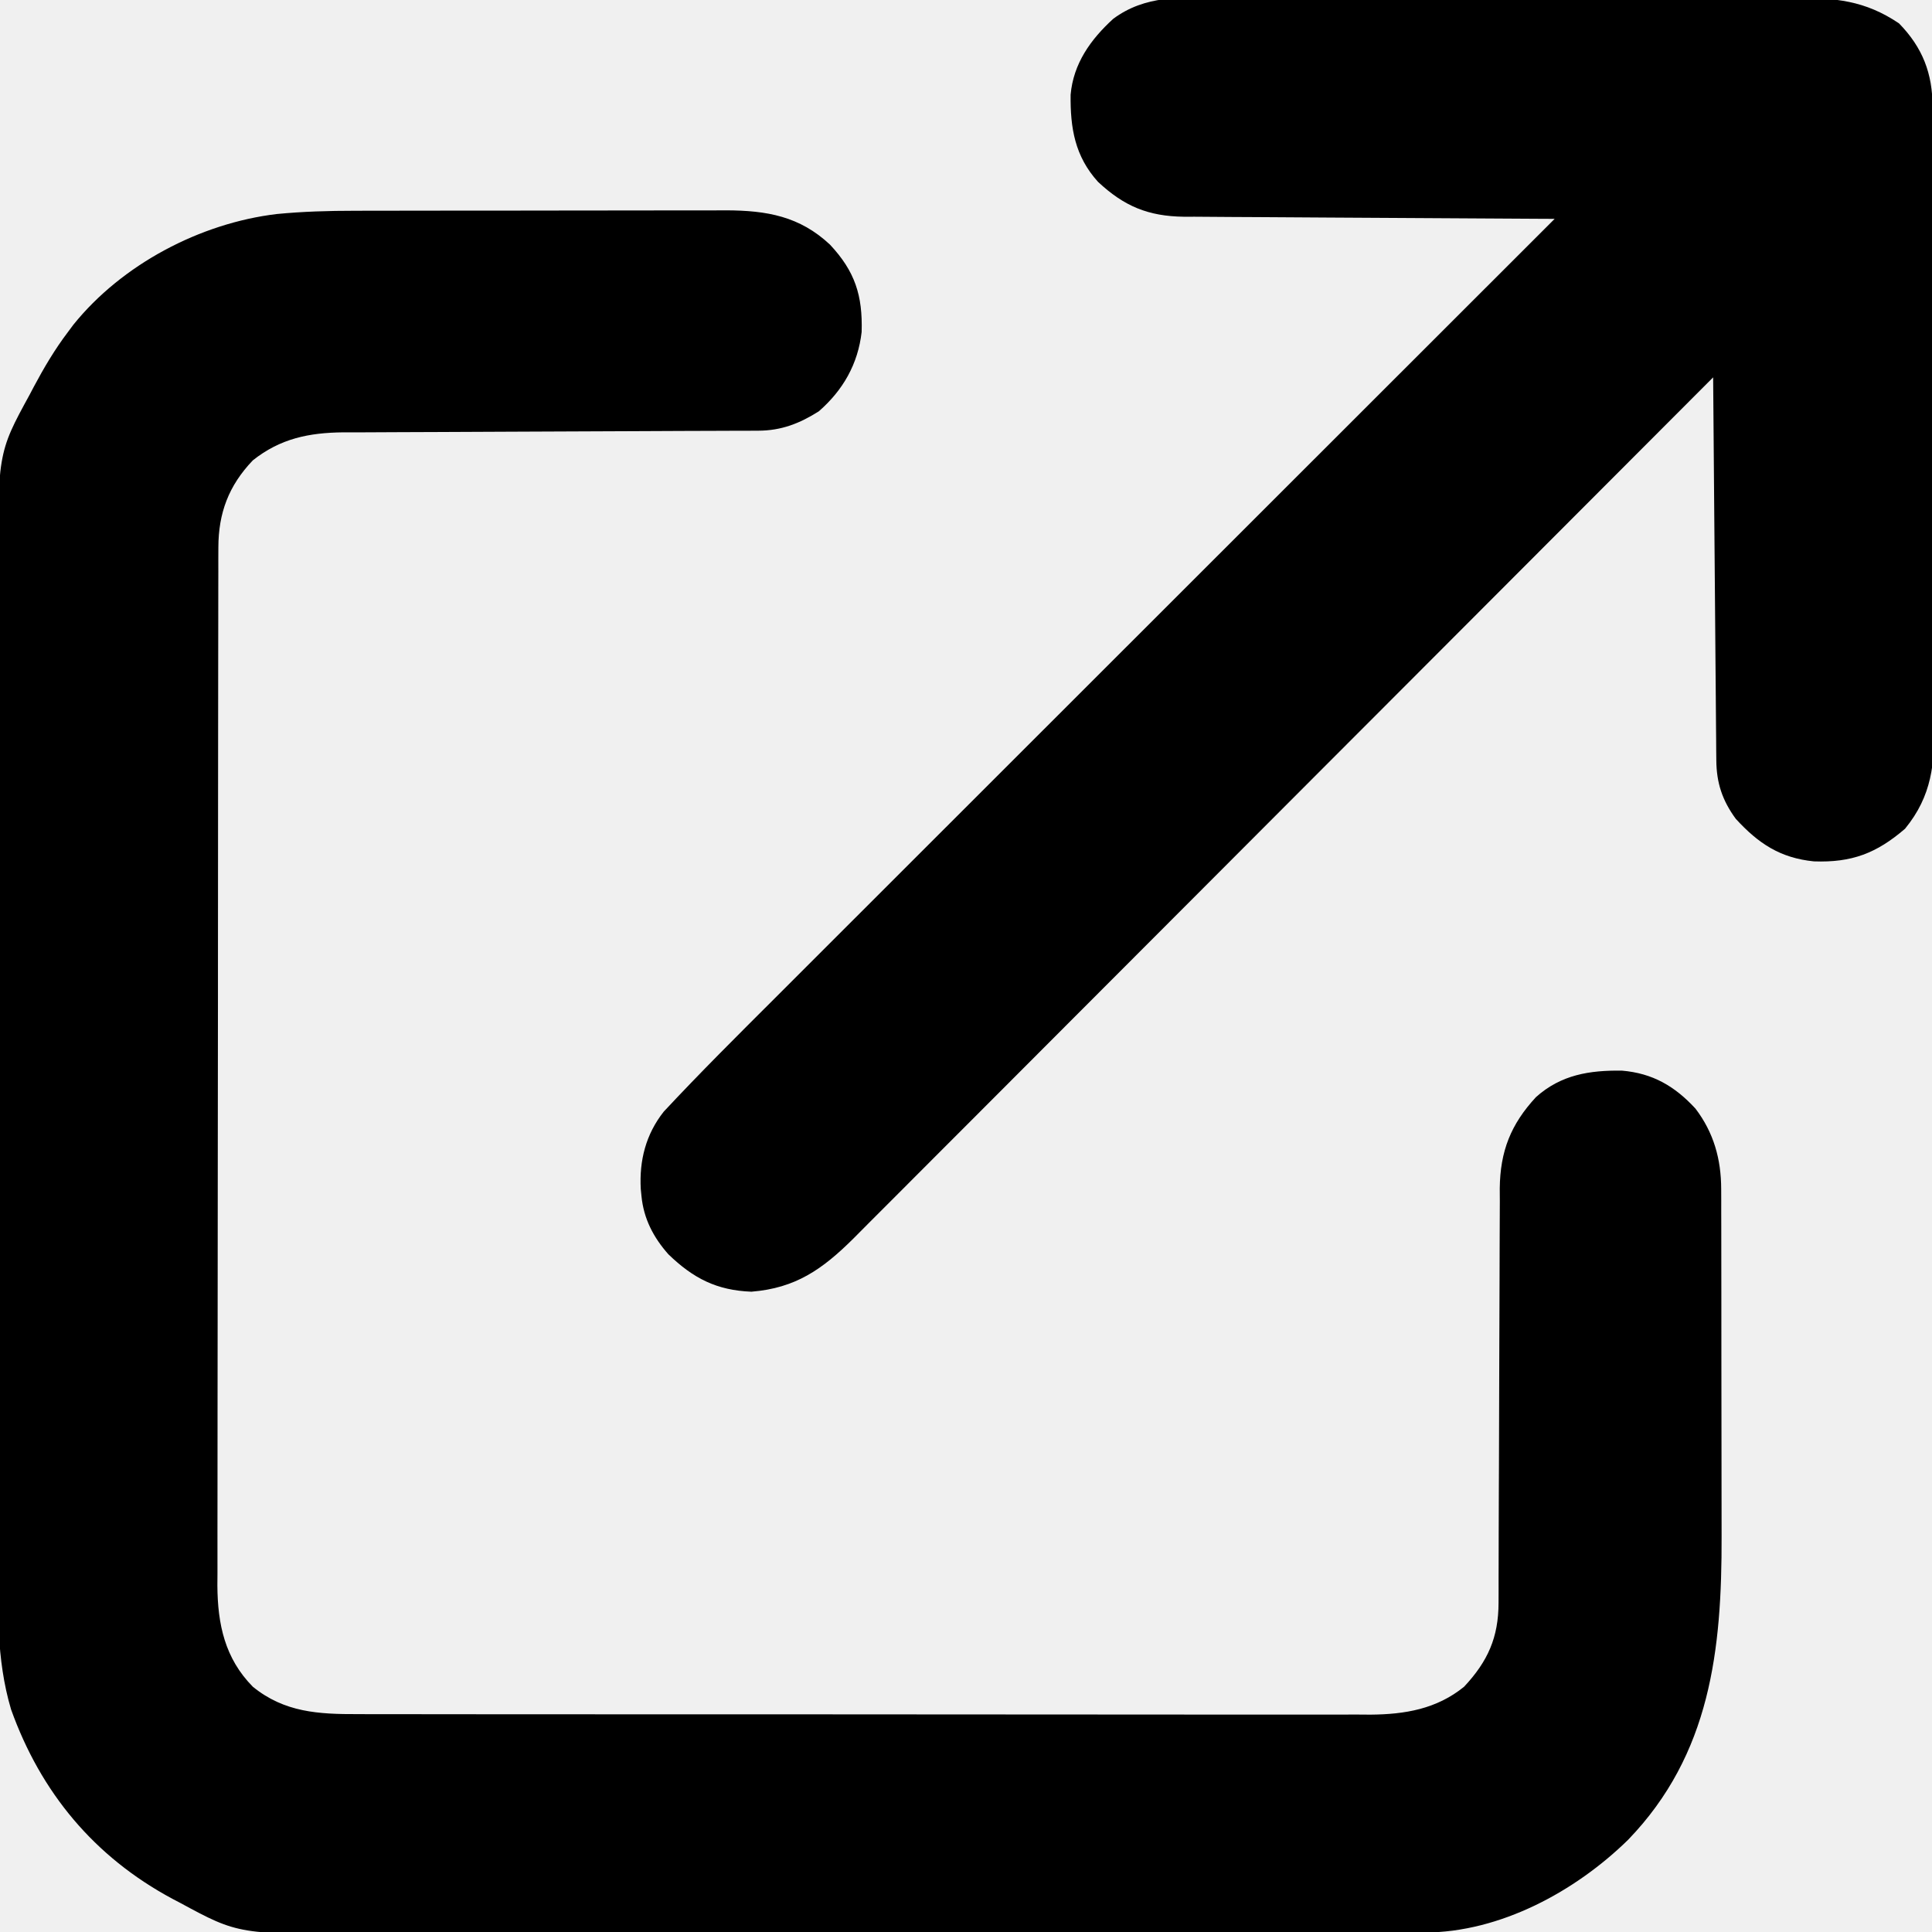
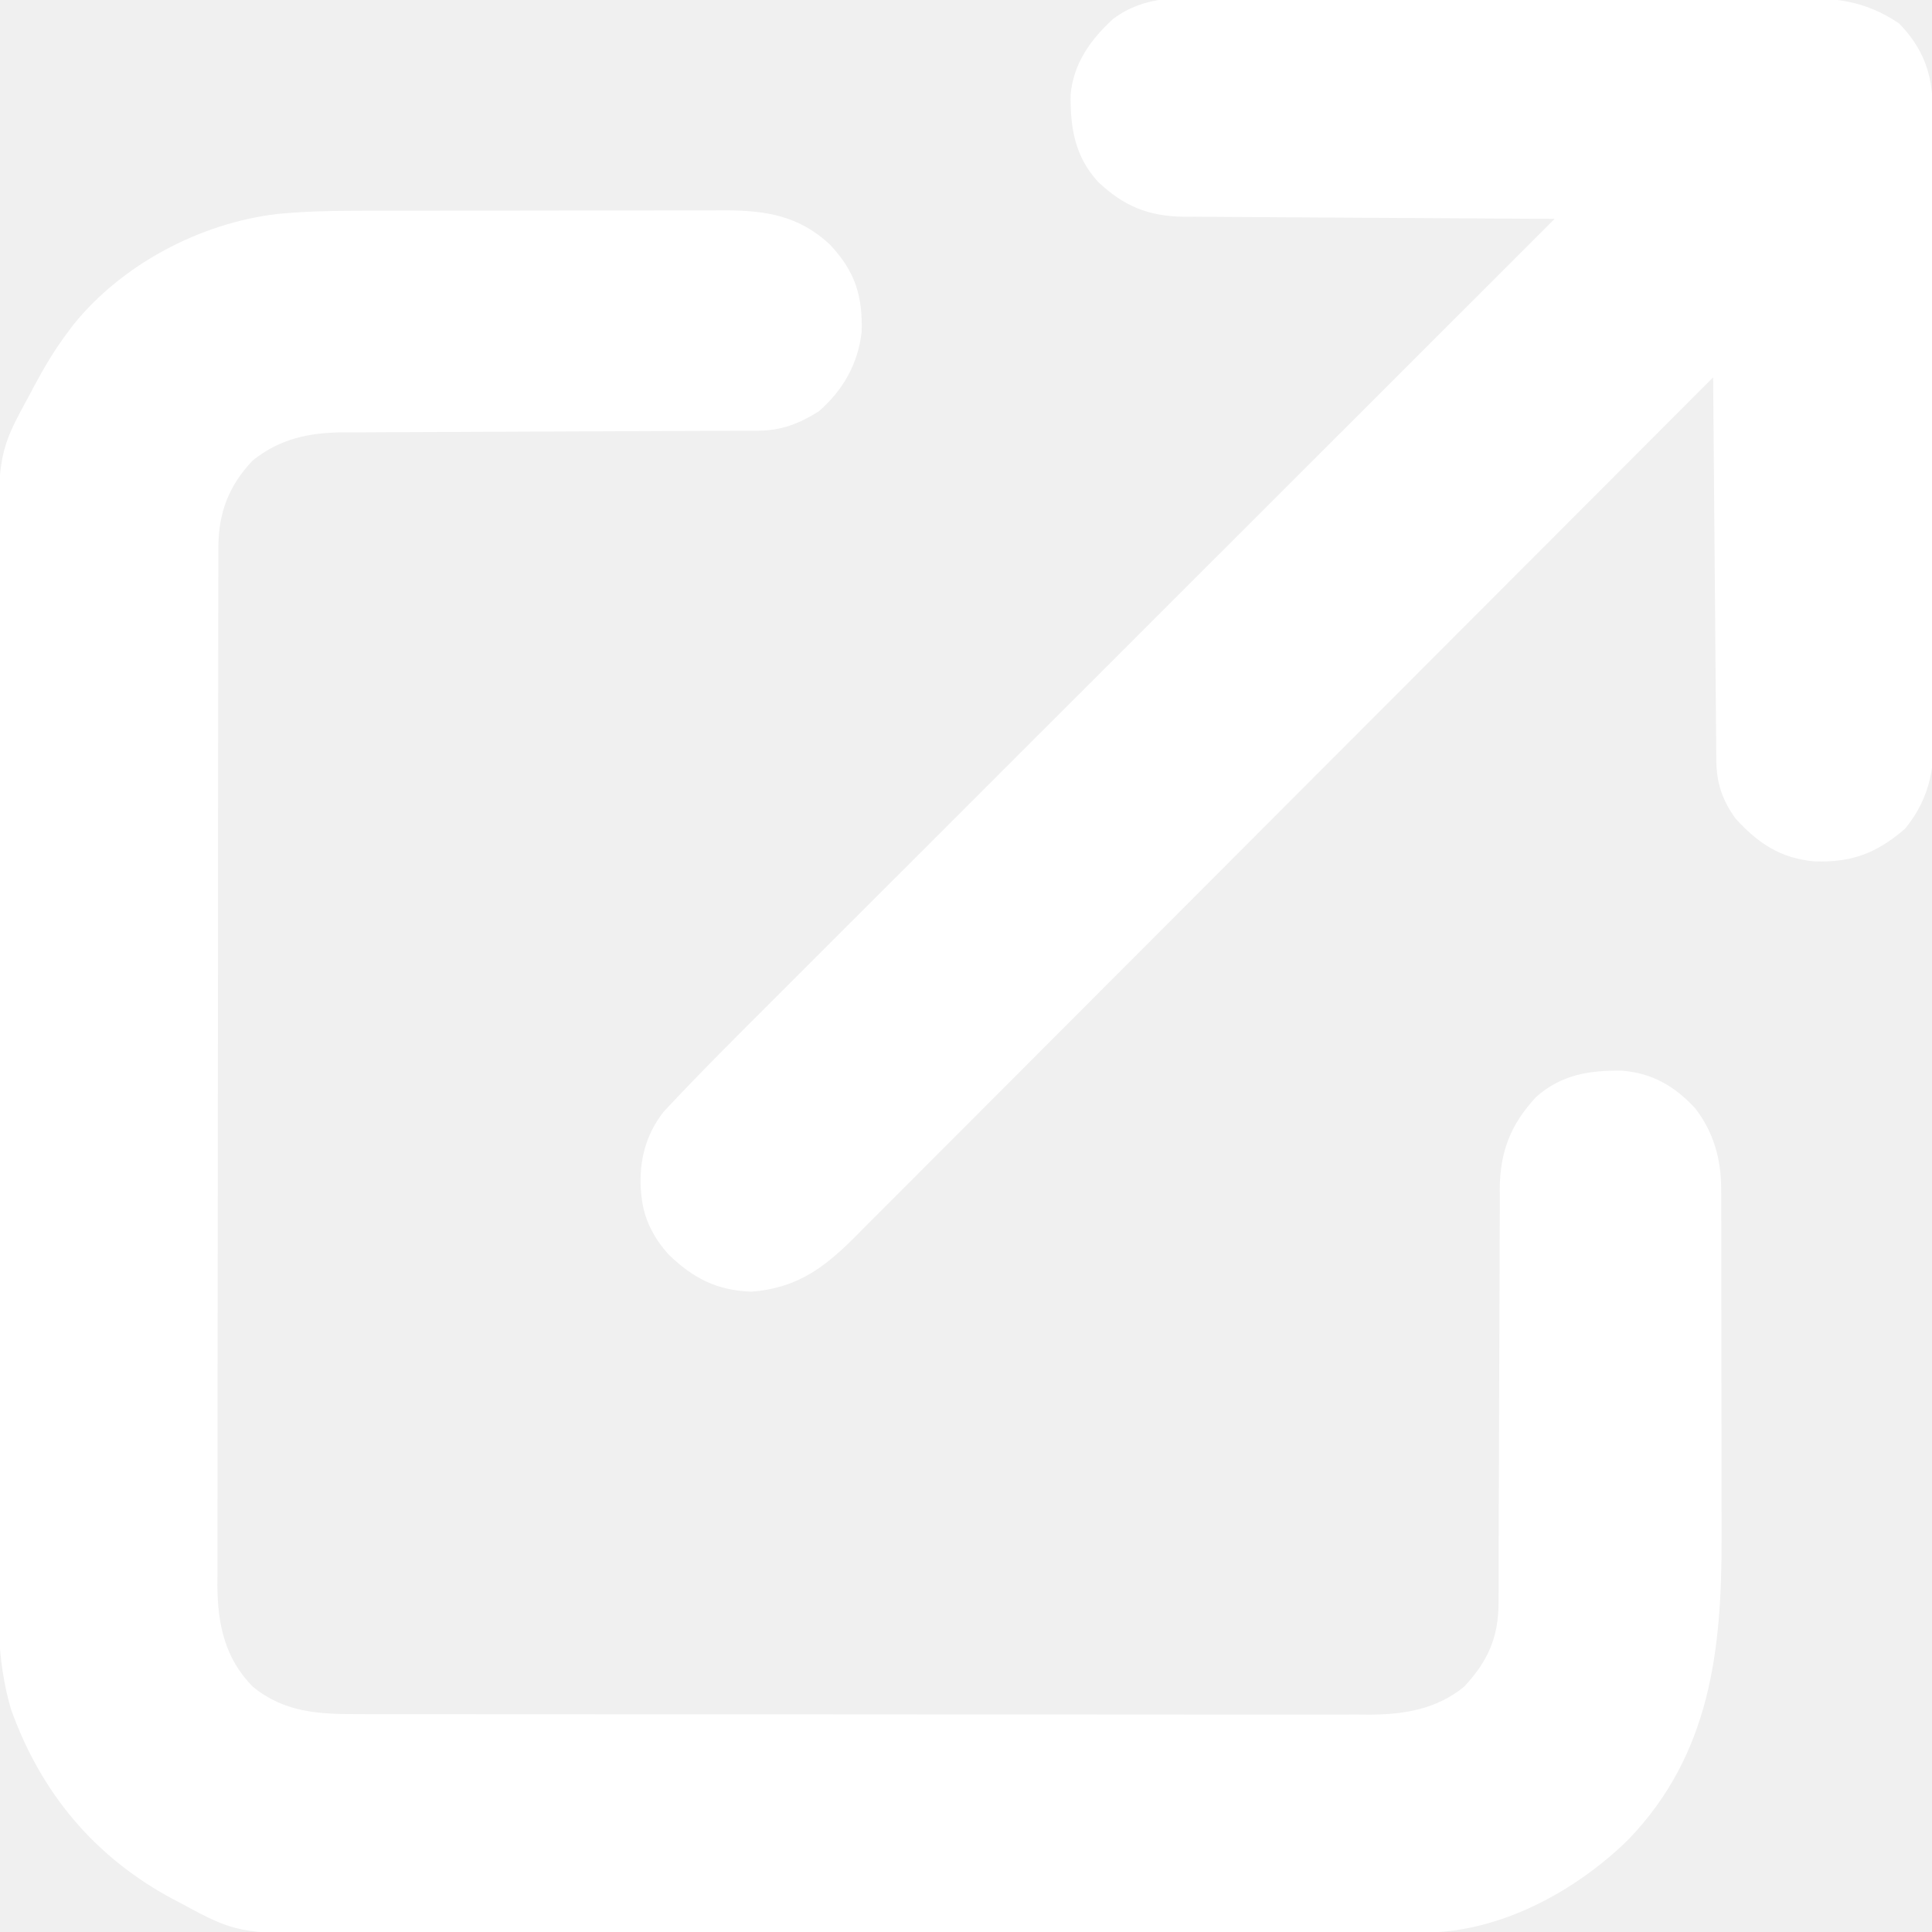
<svg xmlns="http://www.w3.org/2000/svg" version="1.1" width="512" height="512">
-   <path d="M0 0 C1.722 -0.005 1.722 -0.005 3.478 -0.01 C7.239 -0.02 10.999 -0.022 14.759 -0.023 C17.39 -0.026 20.021 -0.029 22.651 -0.033 C28.15 -0.039 33.649 -0.041 39.148 -0.04 C45.484 -0.039 51.821 -0.05 58.157 -0.066 C64.283 -0.08 70.409 -0.084 76.535 -0.083 C79.129 -0.085 81.723 -0.089 84.317 -0.097 C87.944 -0.107 91.572 -0.104 95.199 -0.098 C96.262 -0.103 97.325 -0.109 98.421 -0.115 C109.194 -0.069 117.872 1.438 125.919 8.969 C132.549 16.044 134.606 22.448 134.314 32.122 C133.348 40.616 129.388 47.543 122.97 53.145 C117.888 56.368 113.011 58.266 106.962 58.283 C105.411 58.291 105.411 58.291 103.828 58.3 C102.126 58.301 102.126 58.301 100.39 58.303 C98.597 58.311 98.597 58.311 96.767 58.318 C93.486 58.332 90.205 58.341 86.923 58.35 C83.484 58.361 80.045 58.379 76.606 58.398 C64.892 58.459 53.177 58.513 41.463 58.547 C34.994 58.565 28.524 58.594 22.055 58.635 C18.635 58.656 15.215 58.671 11.794 58.673 C7.972 58.678 4.15 58.702 0.327 58.729 C-0.795 58.726 -1.918 58.723 -3.074 58.72 C-12.18 58.816 -19.765 60.366 -27.03 66.145 C-33.425 72.838 -36.148 80.096 -36.161 89.246 C-36.167 90.762 -36.167 90.762 -36.173 92.308 C-36.172 93.411 -36.171 94.514 -36.17 95.651 C-36.173 96.828 -36.176 98.006 -36.179 99.219 C-36.186 102.483 -36.189 105.747 -36.19 109.012 C-36.192 112.534 -36.199 116.057 -36.206 119.579 C-36.22 127.279 -36.226 134.98 -36.23 142.68 C-36.233 147.491 -36.237 152.301 -36.241 157.111 C-36.254 170.434 -36.264 183.757 -36.267 197.081 C-36.268 197.933 -36.268 198.785 -36.268 199.664 C-36.268 200.518 -36.268 201.373 -36.269 202.253 C-36.269 203.984 -36.27 205.716 -36.27 207.447 C-36.27 208.736 -36.27 208.736 -36.271 210.05 C-36.275 223.962 -36.292 237.874 -36.315 251.786 C-36.339 266.077 -36.352 280.367 -36.353 294.657 C-36.354 302.678 -36.359 310.699 -36.378 318.719 C-36.393 325.55 -36.398 332.38 -36.39 339.211 C-36.386 342.694 -36.387 346.176 -36.401 349.659 C-36.414 353.441 -36.408 357.223 -36.397 361.005 C-36.405 362.097 -36.413 363.189 -36.422 364.314 C-36.355 374.597 -34.445 383.629 -27.03 391.145 C-18.645 397.968 -9.577 398.442 0.837 398.406 C2.016 398.41 3.196 398.414 4.412 398.418 C7.67 398.426 10.927 398.426 14.185 398.421 C17.705 398.419 21.225 398.428 24.746 398.435 C31.635 398.448 38.525 398.45 45.415 398.448 C51.017 398.446 56.619 398.448 62.22 398.452 C63.019 398.452 63.817 398.453 64.639 398.454 C66.26 398.455 67.882 398.456 69.503 398.457 C84.701 398.468 99.898 398.466 115.096 398.46 C128.988 398.455 142.881 398.466 156.774 398.485 C171.05 398.504 185.327 398.513 199.604 398.509 C207.615 398.507 215.625 398.509 223.636 398.524 C230.455 398.536 237.275 398.537 244.094 398.525 C247.571 398.519 251.048 398.518 254.524 398.53 C258.3 398.54 262.075 398.532 265.85 398.519 C266.94 398.527 268.03 398.534 269.153 398.542 C278.289 398.477 286.711 397.054 293.97 391.145 C300.28 384.395 303.089 378.069 303.102 368.897 C303.106 367.86 303.11 366.823 303.114 365.754 C303.113 364.627 303.113 363.499 303.112 362.338 C303.116 361.142 303.119 359.946 303.123 358.714 C303.13 356.119 303.135 353.523 303.139 350.927 C303.145 346.816 303.161 342.705 303.18 338.594 C303.187 337.184 303.193 335.774 303.199 334.364 C303.202 333.658 303.206 332.952 303.209 332.224 C303.251 322.659 303.284 313.093 303.296 303.528 C303.305 297.068 303.327 290.609 303.365 284.149 C303.385 280.735 303.398 277.322 303.393 273.908 C303.39 270.095 303.413 266.283 303.44 262.47 C303.434 261.351 303.427 260.232 303.42 259.079 C303.537 249.225 306.334 242.107 313.037 234.872 C319.66 228.958 327.195 227.76 335.806 227.876 C343.939 228.569 349.791 231.985 355.279 237.927 C360.117 244.273 362.089 251.328 362.104 259.239 C362.108 260.243 362.112 261.246 362.117 262.28 C362.116 263.369 362.116 264.459 362.115 265.582 C362.121 267.318 362.121 267.318 362.126 269.088 C362.135 272.917 362.137 276.746 362.138 280.575 C362.141 282.57 362.143 284.564 362.146 286.559 C362.154 292.838 362.156 299.116 362.156 305.395 C362.155 311.837 362.165 318.279 362.181 324.721 C362.194 330.275 362.2 335.83 362.199 341.384 C362.199 344.691 362.202 347.997 362.212 351.303 C362.293 381.39 359.289 409.037 337.471 431.673 C323.478 445.405 303.477 456.241 283.543 456.279 C281.918 456.286 281.918 456.286 280.26 456.293 C279.075 456.293 277.89 456.293 276.67 456.292 C275.407 456.296 274.144 456.3 272.843 456.304 C269.339 456.314 265.835 456.317 262.332 456.32 C258.551 456.324 254.771 456.333 250.991 456.342 C241.862 456.362 232.732 456.372 223.602 456.381 C219.298 456.385 214.994 456.391 210.69 456.396 C196.374 456.413 182.057 456.427 167.74 456.435 C164.026 456.437 160.312 456.438 156.598 456.44 C155.675 456.441 154.752 456.441 153.801 456.442 C138.865 456.45 123.929 456.476 108.993 456.508 C93.642 456.541 78.292 456.559 62.942 456.562 C54.329 456.564 45.717 456.573 37.105 456.599 C29.767 456.621 22.428 456.628 15.09 456.619 C11.351 456.614 7.613 456.616 3.874 456.636 C-30.807 456.807 -30.807 456.807 -46.342 448.395 C-47.001 448.05 -47.66 447.705 -48.339 447.35 C-69.06 436.225 -83.224 419.161 -91.1 397.155 C-95.086 383.744 -94.602 370.094 -94.553 356.23 C-94.544 352.457 -94.558 348.685 -94.569 344.913 C-94.586 337.543 -94.583 330.174 -94.571 322.805 C-94.562 316.81 -94.561 310.816 -94.565 304.822 C-94.566 303.965 -94.566 303.109 -94.567 302.227 C-94.568 300.486 -94.569 298.746 -94.571 297.006 C-94.582 280.726 -94.569 264.446 -94.548 248.165 C-94.53 234.226 -94.533 220.286 -94.551 206.347 C-94.573 190.121 -94.581 173.895 -94.569 157.669 C-94.568 155.936 -94.566 154.202 -94.565 152.469 C-94.564 151.616 -94.564 150.764 -94.563 149.885 C-94.56 143.905 -94.566 137.924 -94.575 131.944 C-94.586 124.646 -94.583 117.348 -94.562 110.05 C-94.551 106.334 -94.547 102.617 -94.56 98.901 C-94.674 64.28 -94.674 64.28 -86.155 48.708 C-85.807 48.046 -85.46 47.384 -85.102 46.702 C-82.397 41.625 -79.512 36.733 -76.03 32.145 C-75.557 31.508 -75.084 30.872 -74.596 30.216 C-61.716 14.22 -41.021 3.297 -20.679 0.864 C-13.771 0.2 -6.937 -0.003 0 0 Z " fill="#000000" transform="translate(94.02979,55.85474)" />
-   <path d="M0 0 C1.819 -0.005 3.639 -0.012 5.458 -0.022 C10.375 -0.04 15.292 -0.027 20.21 -0.008 C25.368 0.009 30.526 -0 35.684 -0.005 C44.343 -0.01 53.002 0.006 61.661 0.034 C71.659 0.066 81.656 0.066 91.654 0.049 C101.29 0.033 110.926 0.04 120.563 0.057 C124.656 0.064 128.748 0.063 132.841 0.055 C137.663 0.048 142.485 0.06 147.308 0.087 C149.073 0.094 150.838 0.094 152.603 0.087 C163.276 0.048 171.148 0.737 180.183 6.819 C186.465 13.243 189.081 20.115 189.087 28.986 C189.092 29.741 189.096 30.496 189.101 31.274 C189.114 33.812 189.12 36.349 189.126 38.887 C189.134 40.704 189.142 42.521 189.151 44.337 C189.177 50.312 189.193 56.286 189.207 62.26 C189.212 64.317 189.218 66.375 189.223 68.432 C189.245 76.993 189.263 85.553 189.275 94.114 C189.291 106.376 189.324 118.637 189.381 130.899 C189.42 139.523 189.439 148.148 189.444 156.772 C189.448 161.921 189.46 167.07 189.493 172.219 C189.523 177.068 189.529 181.916 189.517 186.764 C189.517 188.539 189.525 190.313 189.543 192.088 C189.646 203.032 188.968 211.467 181.793 220.252 C174.232 226.763 167.653 229.268 157.629 228.905 C148.709 228 142.964 224.206 136.933 217.631 C133.36 212.749 131.825 208.123 131.775 202.126 C131.76 200.78 131.76 200.78 131.745 199.407 C131.74 198.43 131.734 197.453 131.728 196.447 C131.718 195.412 131.708 194.378 131.698 193.312 C131.666 189.892 131.642 186.473 131.617 183.053 C131.596 180.682 131.575 178.311 131.554 175.94 C131.499 169.7 131.449 163.459 131.401 157.219 C131.351 150.851 131.295 144.483 131.24 138.115 C131.132 125.621 131.031 113.126 130.933 100.631 C130.439 101.126 129.945 101.622 129.436 102.132 C100.142 131.493 70.841 160.846 41.529 190.189 C38.009 193.712 34.49 197.236 30.97 200.759 C30.269 201.461 29.569 202.162 28.847 202.885 C17.502 214.242 6.163 225.605 -5.174 236.97 C-16.807 248.631 -28.447 260.287 -40.091 271.938 C-47.276 279.127 -54.456 286.32 -61.631 293.519 C-66.552 298.456 -71.478 303.387 -76.409 308.313 C-79.253 311.156 -82.095 314.001 -84.93 316.852 C-87.528 319.465 -90.133 322.07 -92.744 324.671 C-94.128 326.054 -95.506 327.444 -96.883 328.835 C-105.147 337.04 -112.217 341.998 -123.942 342.944 C-133.146 342.584 -139.327 339.416 -145.93 333.041 C-149.89 328.574 -152.482 323.627 -153.067 317.631 C-153.13 316.998 -153.193 316.365 -153.258 315.713 C-153.673 308.15 -151.911 301.239 -147.174 295.231 C-137.564 284.928 -127.57 274.999 -117.599 265.047 C-114.819 262.272 -112.043 259.494 -109.266 256.716 C-104.467 251.917 -99.666 247.119 -94.864 242.323 C-87.921 235.388 -80.982 228.451 -74.042 221.513 C-62.781 210.254 -51.517 198.997 -40.252 187.741 C-29.316 176.814 -18.381 165.886 -7.447 154.957 C-6.772 154.282 -6.097 153.607 -5.401 152.912 C-2.014 149.526 1.373 146.139 4.761 142.753 C32.815 114.709 60.873 86.669 88.933 58.631 C87.623 58.625 86.313 58.619 84.963 58.613 C72.604 58.556 60.245 58.483 47.886 58.395 C41.532 58.351 35.179 58.311 28.825 58.285 C22.691 58.259 16.557 58.218 10.424 58.168 C8.086 58.151 5.748 58.14 3.41 58.133 C0.13 58.124 -3.149 58.096 -6.428 58.063 C-7.39 58.065 -8.353 58.066 -9.344 58.068 C-18.771 57.937 -25.15 55.312 -32.082 48.823 C-38.2 42.067 -39.448 34.59 -39.34 25.729 C-38.612 17.479 -34.057 11.109 -28.067 5.631 C-19.578 -0.69 -10.06 -0.072 0 0 Z " fill="#000000" transform="translate(323.0667,-0.6311035)" />
+   <path d="M0 0 C1.722 -0.005 1.722 -0.005 3.478 -0.01 C7.239 -0.02 10.999 -0.022 14.759 -0.023 C17.39 -0.026 20.021 -0.029 22.651 -0.033 C28.15 -0.039 33.649 -0.041 39.148 -0.04 C45.484 -0.039 51.821 -0.05 58.157 -0.066 C64.283 -0.08 70.409 -0.084 76.535 -0.083 C79.129 -0.085 81.723 -0.089 84.317 -0.097 C87.944 -0.107 91.572 -0.104 95.199 -0.098 C96.262 -0.103 97.325 -0.109 98.421 -0.115 C109.194 -0.069 117.872 1.438 125.919 8.969 C132.549 16.044 134.606 22.448 134.314 32.122 C133.348 40.616 129.388 47.543 122.97 53.145 C117.888 56.368 113.011 58.266 106.962 58.283 C105.411 58.291 105.411 58.291 103.828 58.3 C102.126 58.301 102.126 58.301 100.39 58.303 C98.597 58.311 98.597 58.311 96.767 58.318 C93.486 58.332 90.205 58.341 86.923 58.35 C83.484 58.361 80.045 58.379 76.606 58.398 C64.892 58.459 53.177 58.513 41.463 58.547 C34.994 58.565 28.524 58.594 22.055 58.635 C18.635 58.656 15.215 58.671 11.794 58.673 C7.972 58.678 4.15 58.702 0.327 58.729 C-0.795 58.726 -1.918 58.723 -3.074 58.72 C-12.18 58.816 -19.765 60.366 -27.03 66.145 C-33.425 72.838 -36.148 80.096 -36.161 89.246 C-36.167 90.762 -36.167 90.762 -36.173 92.308 C-36.172 93.411 -36.171 94.514 -36.17 95.651 C-36.173 96.828 -36.176 98.006 -36.179 99.219 C-36.186 102.483 -36.189 105.747 -36.19 109.012 C-36.192 112.534 -36.199 116.057 -36.206 119.579 C-36.22 127.279 -36.226 134.98 -36.23 142.68 C-36.233 147.491 -36.237 152.301 -36.241 157.111 C-36.254 170.434 -36.264 183.757 -36.267 197.081 C-36.268 197.933 -36.268 198.785 -36.268 199.664 C-36.268 200.518 -36.268 201.373 -36.269 202.253 C-36.269 203.984 -36.27 205.716 -36.27 207.447 C-36.27 208.736 -36.27 208.736 -36.271 210.05 C-36.275 223.962 -36.292 237.874 -36.315 251.786 C-36.339 266.077 -36.352 280.367 -36.353 294.657 C-36.354 302.678 -36.359 310.699 -36.378 318.719 C-36.393 325.55 -36.398 332.38 -36.39 339.211 C-36.386 342.694 -36.387 346.176 -36.401 349.659 C-36.414 353.441 -36.408 357.223 -36.397 361.005 C-36.405 362.097 -36.413 363.189 -36.422 364.314 C-36.355 374.597 -34.445 383.629 -27.03 391.145 C-18.645 397.968 -9.577 398.442 0.837 398.406 C2.016 398.41 3.196 398.414 4.412 398.418 C7.67 398.426 10.927 398.426 14.185 398.421 C17.705 398.419 21.225 398.428 24.746 398.435 C31.635 398.448 38.525 398.45 45.415 398.448 C51.017 398.446 56.619 398.448 62.22 398.452 C63.019 398.452 63.817 398.453 64.639 398.454 C66.26 398.455 67.882 398.456 69.503 398.457 C84.701 398.468 99.898 398.466 115.096 398.46 C128.988 398.455 142.881 398.466 156.774 398.485 C171.05 398.504 185.327 398.513 199.604 398.509 C207.615 398.507 215.625 398.509 223.636 398.524 C230.455 398.536 237.275 398.537 244.094 398.525 C247.571 398.519 251.048 398.518 254.524 398.53 C258.3 398.54 262.075 398.532 265.85 398.519 C266.94 398.527 268.03 398.534 269.153 398.542 C278.289 398.477 286.711 397.054 293.97 391.145 C300.28 384.395 303.089 378.069 303.102 368.897 C303.106 367.86 303.11 366.823 303.114 365.754 C303.113 364.627 303.113 363.499 303.112 362.338 C303.116 361.142 303.119 359.946 303.123 358.714 C303.13 356.119 303.135 353.523 303.139 350.927 C303.145 346.816 303.161 342.705 303.18 338.594 C303.187 337.184 303.193 335.774 303.199 334.364 C303.202 333.658 303.206 332.952 303.209 332.224 C303.251 322.659 303.284 313.093 303.296 303.528 C303.305 297.068 303.327 290.609 303.365 284.149 C303.385 280.735 303.398 277.322 303.393 273.908 C303.39 270.095 303.413 266.283 303.44 262.47 C303.434 261.351 303.427 260.232 303.42 259.079 C303.537 249.225 306.334 242.107 313.037 234.872 C319.66 228.958 327.195 227.76 335.806 227.876 C343.939 228.569 349.791 231.985 355.279 237.927 C360.117 244.273 362.089 251.328 362.104 259.239 C362.108 260.243 362.112 261.246 362.117 262.28 C362.116 263.369 362.116 264.459 362.115 265.582 C362.121 267.318 362.121 267.318 362.126 269.088 C362.135 272.917 362.137 276.746 362.138 280.575 C362.141 282.57 362.143 284.564 362.146 286.559 C362.154 292.838 362.156 299.116 362.156 305.395 C362.155 311.837 362.165 318.279 362.181 324.721 C362.194 330.275 362.2 335.83 362.199 341.384 C362.199 344.691 362.202 347.997 362.212 351.303 C362.293 381.39 359.289 409.037 337.471 431.673 C323.478 445.405 303.477 456.241 283.543 456.279 C281.918 456.286 281.918 456.286 280.26 456.293 C279.075 456.293 277.89 456.293 276.67 456.292 C275.407 456.296 274.144 456.3 272.843 456.304 C269.339 456.314 265.835 456.317 262.332 456.32 C258.551 456.324 254.771 456.333 250.991 456.342 C241.862 456.362 232.732 456.372 223.602 456.381 C219.298 456.385 214.994 456.391 210.69 456.396 C196.374 456.413 182.057 456.427 167.74 456.435 C164.026 456.437 160.312 456.438 156.598 456.44 C155.675 456.441 154.752 456.441 153.801 456.442 C138.865 456.45 123.929 456.476 108.993 456.508 C93.642 456.541 78.292 456.559 62.942 456.562 C54.329 456.564 45.717 456.573 37.105 456.599 C29.767 456.621 22.428 456.628 15.09 456.619 C11.351 456.614 7.613 456.616 3.874 456.636 C-30.807 456.807 -30.807 456.807 -46.342 448.395 C-47.001 448.05 -47.66 447.705 -48.339 447.35 C-69.06 436.225 -83.224 419.161 -91.1 397.155 C-95.086 383.744 -94.602 370.094 -94.553 356.23 C-94.544 352.457 -94.558 348.685 -94.569 344.913 C-94.586 337.543 -94.583 330.174 -94.571 322.805 C-94.562 316.81 -94.561 310.816 -94.565 304.822 C-94.566 303.965 -94.566 303.109 -94.567 302.227 C-94.568 300.486 -94.569 298.746 -94.571 297.006 C-94.582 280.726 -94.569 264.446 -94.548 248.165 C-94.53 234.226 -94.533 220.286 -94.551 206.347 C-94.573 190.121 -94.581 173.895 -94.569 157.669 C-94.568 155.936 -94.566 154.202 -94.565 152.469 C-94.564 151.616 -94.564 150.764 -94.563 149.885 C-94.56 143.905 -94.566 137.924 -94.575 131.944 C-94.586 124.646 -94.583 117.348 -94.562 110.05 C-94.551 106.334 -94.547 102.617 -94.56 98.901 C-94.674 64.28 -94.674 64.28 -86.155 48.708 C-85.807 48.046 -85.46 47.384 -85.102 46.702 C-82.397 41.625 -79.512 36.733 -76.03 32.145 C-75.557 31.508 -75.084 30.872 -74.596 30.216 C-61.716 14.22 -41.021 3.297 -20.679 0.864 C-13.771 0.2 -6.937 -0.003 0 0 Z " fill="#ffffff" transform="translate(94.02979,55.85474)" />
+   <path d="M0 0 C1.819 -0.005 3.639 -0.012 5.458 -0.022 C10.375 -0.04 15.292 -0.027 20.21 -0.008 C25.368 0.009 30.526 -0 35.684 -0.005 C44.343 -0.01 53.002 0.006 61.661 0.034 C71.659 0.066 81.656 0.066 91.654 0.049 C101.29 0.033 110.926 0.04 120.563 0.057 C124.656 0.064 128.748 0.063 132.841 0.055 C137.663 0.048 142.485 0.06 147.308 0.087 C149.073 0.094 150.838 0.094 152.603 0.087 C163.276 0.048 171.148 0.737 180.183 6.819 C186.465 13.243 189.081 20.115 189.087 28.986 C189.092 29.741 189.096 30.496 189.101 31.274 C189.114 33.812 189.12 36.349 189.126 38.887 C189.134 40.704 189.142 42.521 189.151 44.337 C189.177 50.312 189.193 56.286 189.207 62.26 C189.212 64.317 189.218 66.375 189.223 68.432 C189.245 76.993 189.263 85.553 189.275 94.114 C189.291 106.376 189.324 118.637 189.381 130.899 C189.42 139.523 189.439 148.148 189.444 156.772 C189.448 161.921 189.46 167.07 189.493 172.219 C189.523 177.068 189.529 181.916 189.517 186.764 C189.517 188.539 189.525 190.313 189.543 192.088 C189.646 203.032 188.968 211.467 181.793 220.252 C174.232 226.763 167.653 229.268 157.629 228.905 C148.709 228 142.964 224.206 136.933 217.631 C133.36 212.749 131.825 208.123 131.775 202.126 C131.76 200.78 131.76 200.78 131.745 199.407 C131.74 198.43 131.734 197.453 131.728 196.447 C131.718 195.412 131.708 194.378 131.698 193.312 C131.666 189.892 131.642 186.473 131.617 183.053 C131.596 180.682 131.575 178.311 131.554 175.94 C131.499 169.7 131.449 163.459 131.401 157.219 C131.351 150.851 131.295 144.483 131.24 138.115 C131.132 125.621 131.031 113.126 130.933 100.631 C130.439 101.126 129.945 101.622 129.436 102.132 C100.142 131.493 70.841 160.846 41.529 190.189 C38.009 193.712 34.49 197.236 30.97 200.759 C30.269 201.461 29.569 202.162 28.847 202.885 C17.502 214.242 6.163 225.605 -5.174 236.97 C-16.807 248.631 -28.447 260.287 -40.091 271.938 C-47.276 279.127 -54.456 286.32 -61.631 293.519 C-66.552 298.456 -71.478 303.387 -76.409 308.313 C-79.253 311.156 -82.095 314.001 -84.93 316.852 C-87.528 319.465 -90.133 322.07 -92.744 324.671 C-94.128 326.054 -95.506 327.444 -96.883 328.835 C-105.147 337.04 -112.217 341.998 -123.942 342.944 C-133.146 342.584 -139.327 339.416 -145.93 333.041 C-149.89 328.574 -152.482 323.627 -153.067 317.631 C-153.13 316.998 -153.193 316.365 -153.258 315.713 C-153.673 308.15 -151.911 301.239 -147.174 295.231 C-137.564 284.928 -127.57 274.999 -117.599 265.047 C-114.819 262.272 -112.043 259.494 -109.266 256.716 C-104.467 251.917 -99.666 247.119 -94.864 242.323 C-87.921 235.388 -80.982 228.451 -74.042 221.513 C-62.781 210.254 -51.517 198.997 -40.252 187.741 C-29.316 176.814 -18.381 165.886 -7.447 154.957 C-6.772 154.282 -6.097 153.607 -5.401 152.912 C-2.014 149.526 1.373 146.139 4.761 142.753 C32.815 114.709 60.873 86.669 88.933 58.631 C87.623 58.625 86.313 58.619 84.963 58.613 C72.604 58.556 60.245 58.483 47.886 58.395 C41.532 58.351 35.179 58.311 28.825 58.285 C22.691 58.259 16.557 58.218 10.424 58.168 C8.086 58.151 5.748 58.14 3.41 58.133 C0.13 58.124 -3.149 58.096 -6.428 58.063 C-7.39 58.065 -8.353 58.066 -9.344 58.068 C-18.771 57.937 -25.15 55.312 -32.082 48.823 C-38.2 42.067 -39.448 34.59 -39.34 25.729 C-38.612 17.479 -34.057 11.109 -28.067 5.631 C-19.578 -0.69 -10.06 -0.072 0 0 Z " fill="#ffffff" transform="translate(323.0667,-0.6311035)" />
</svg>
